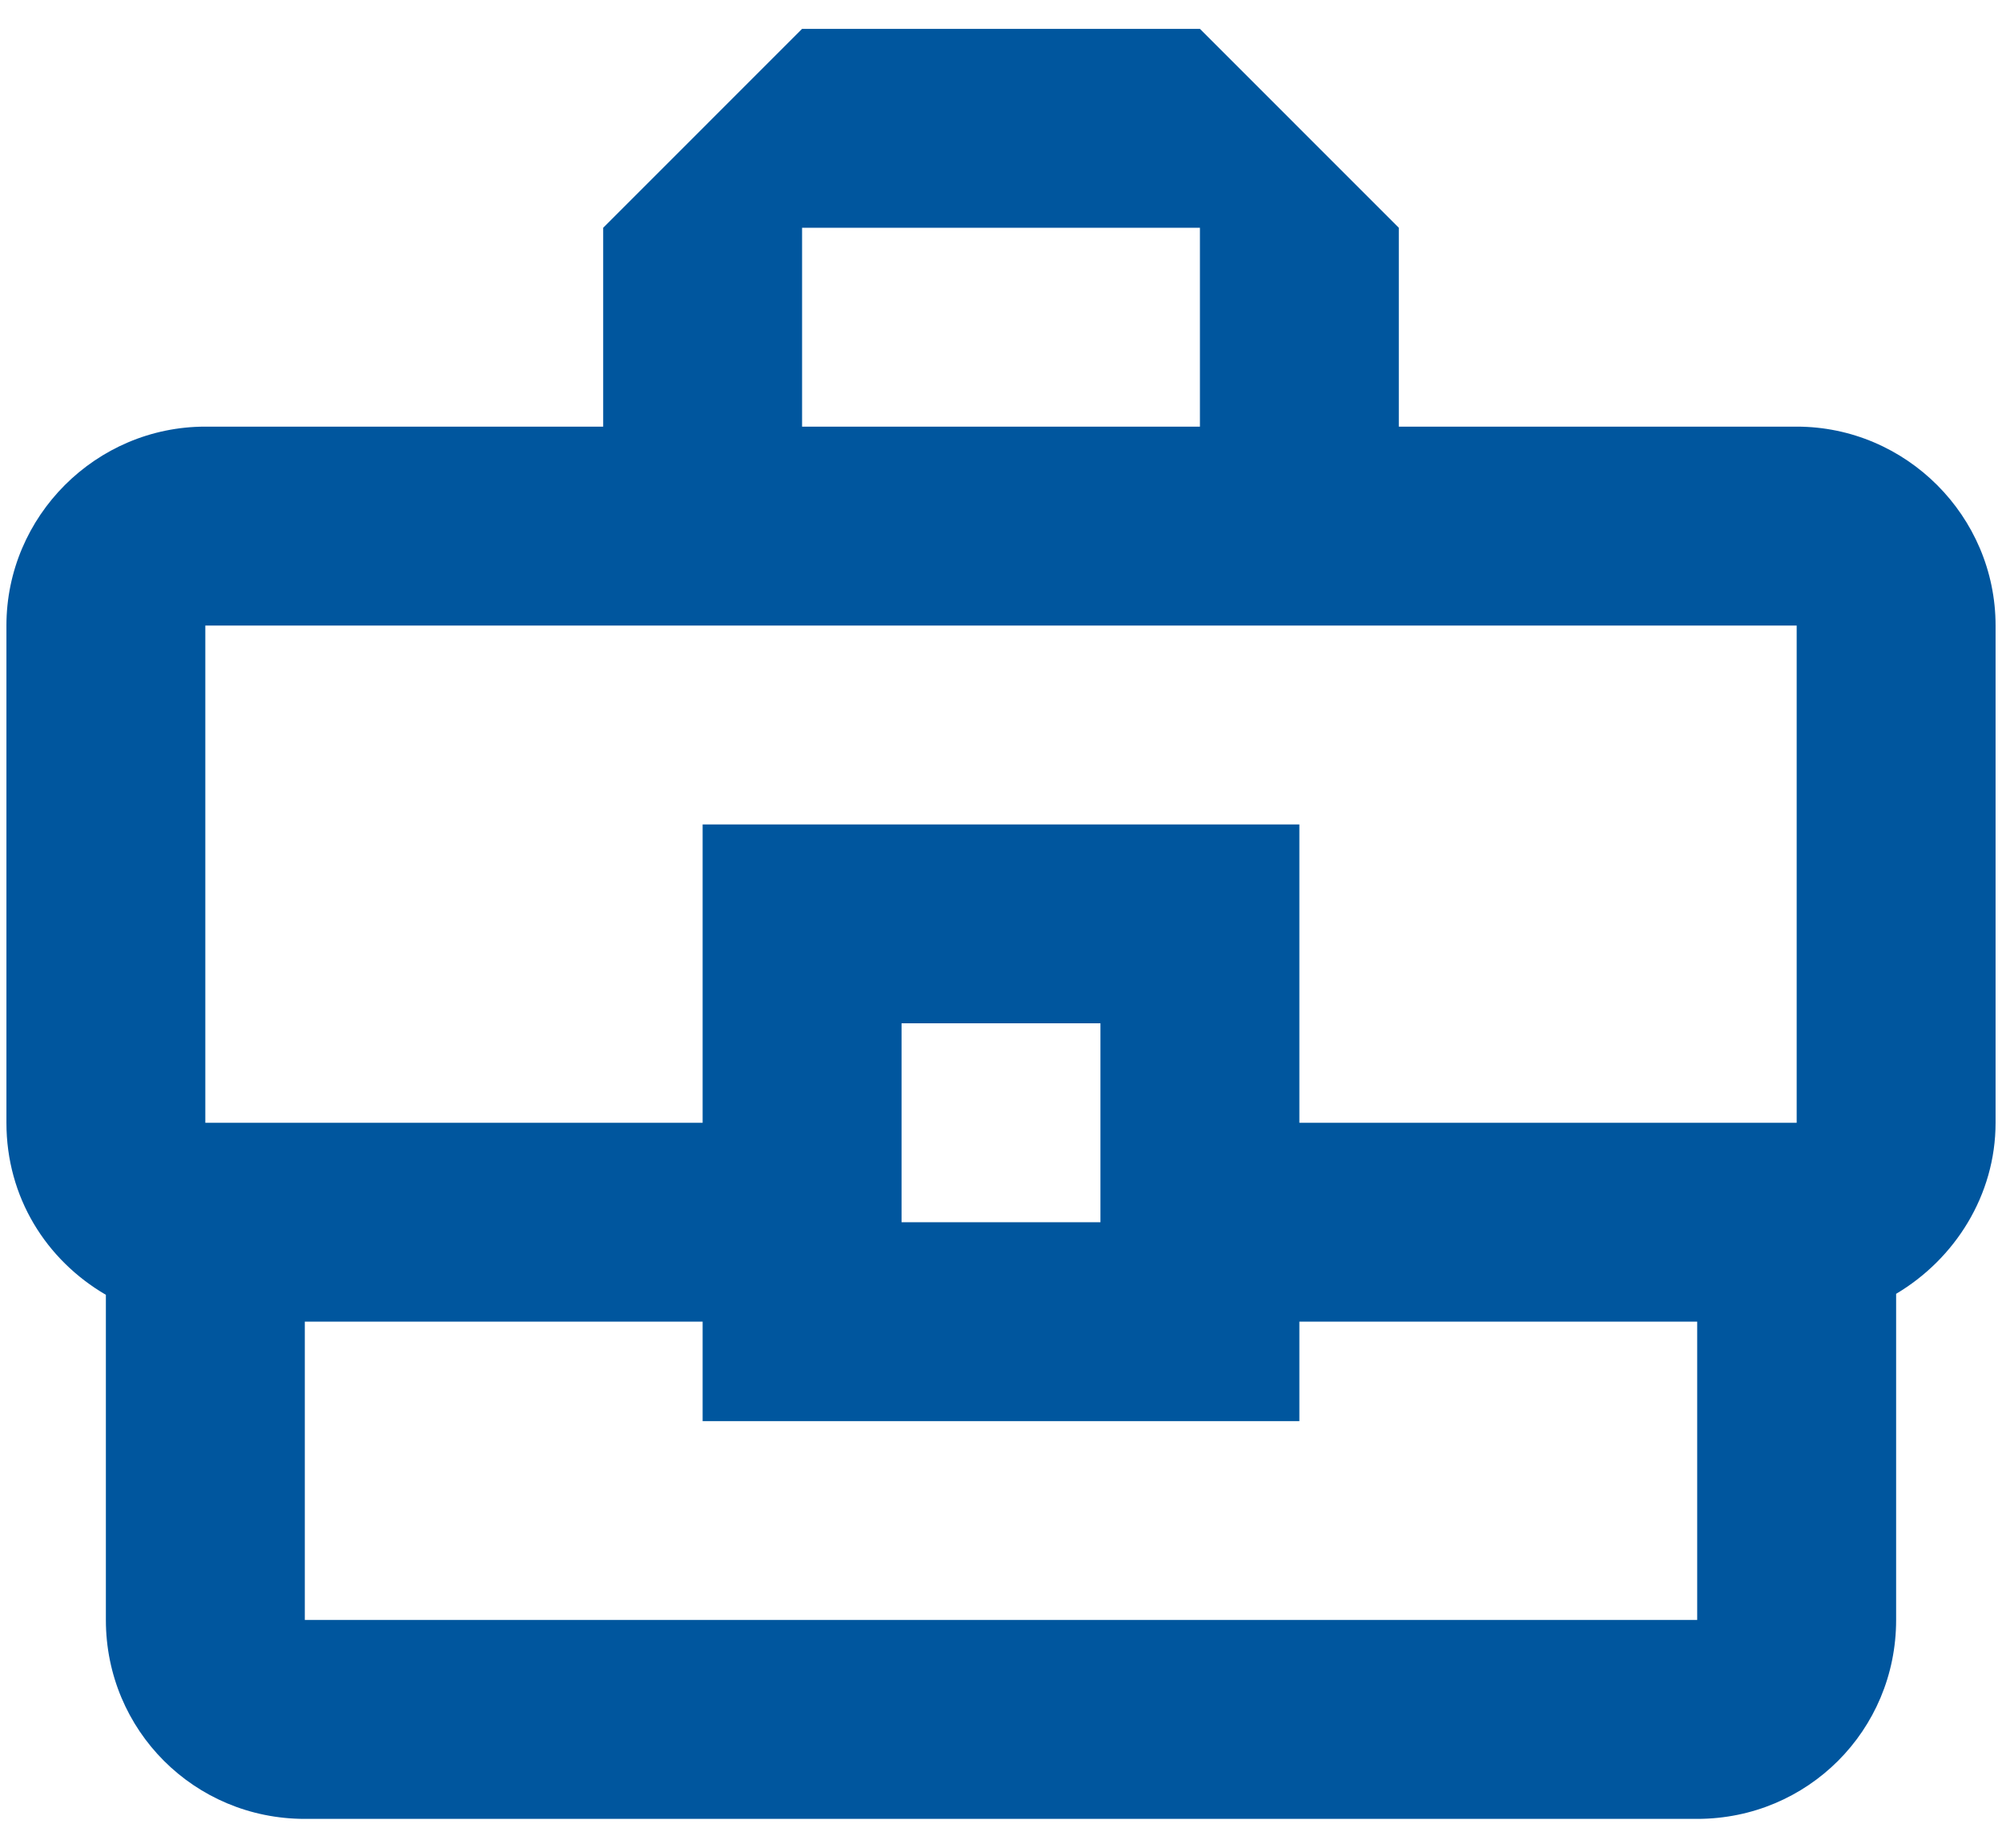
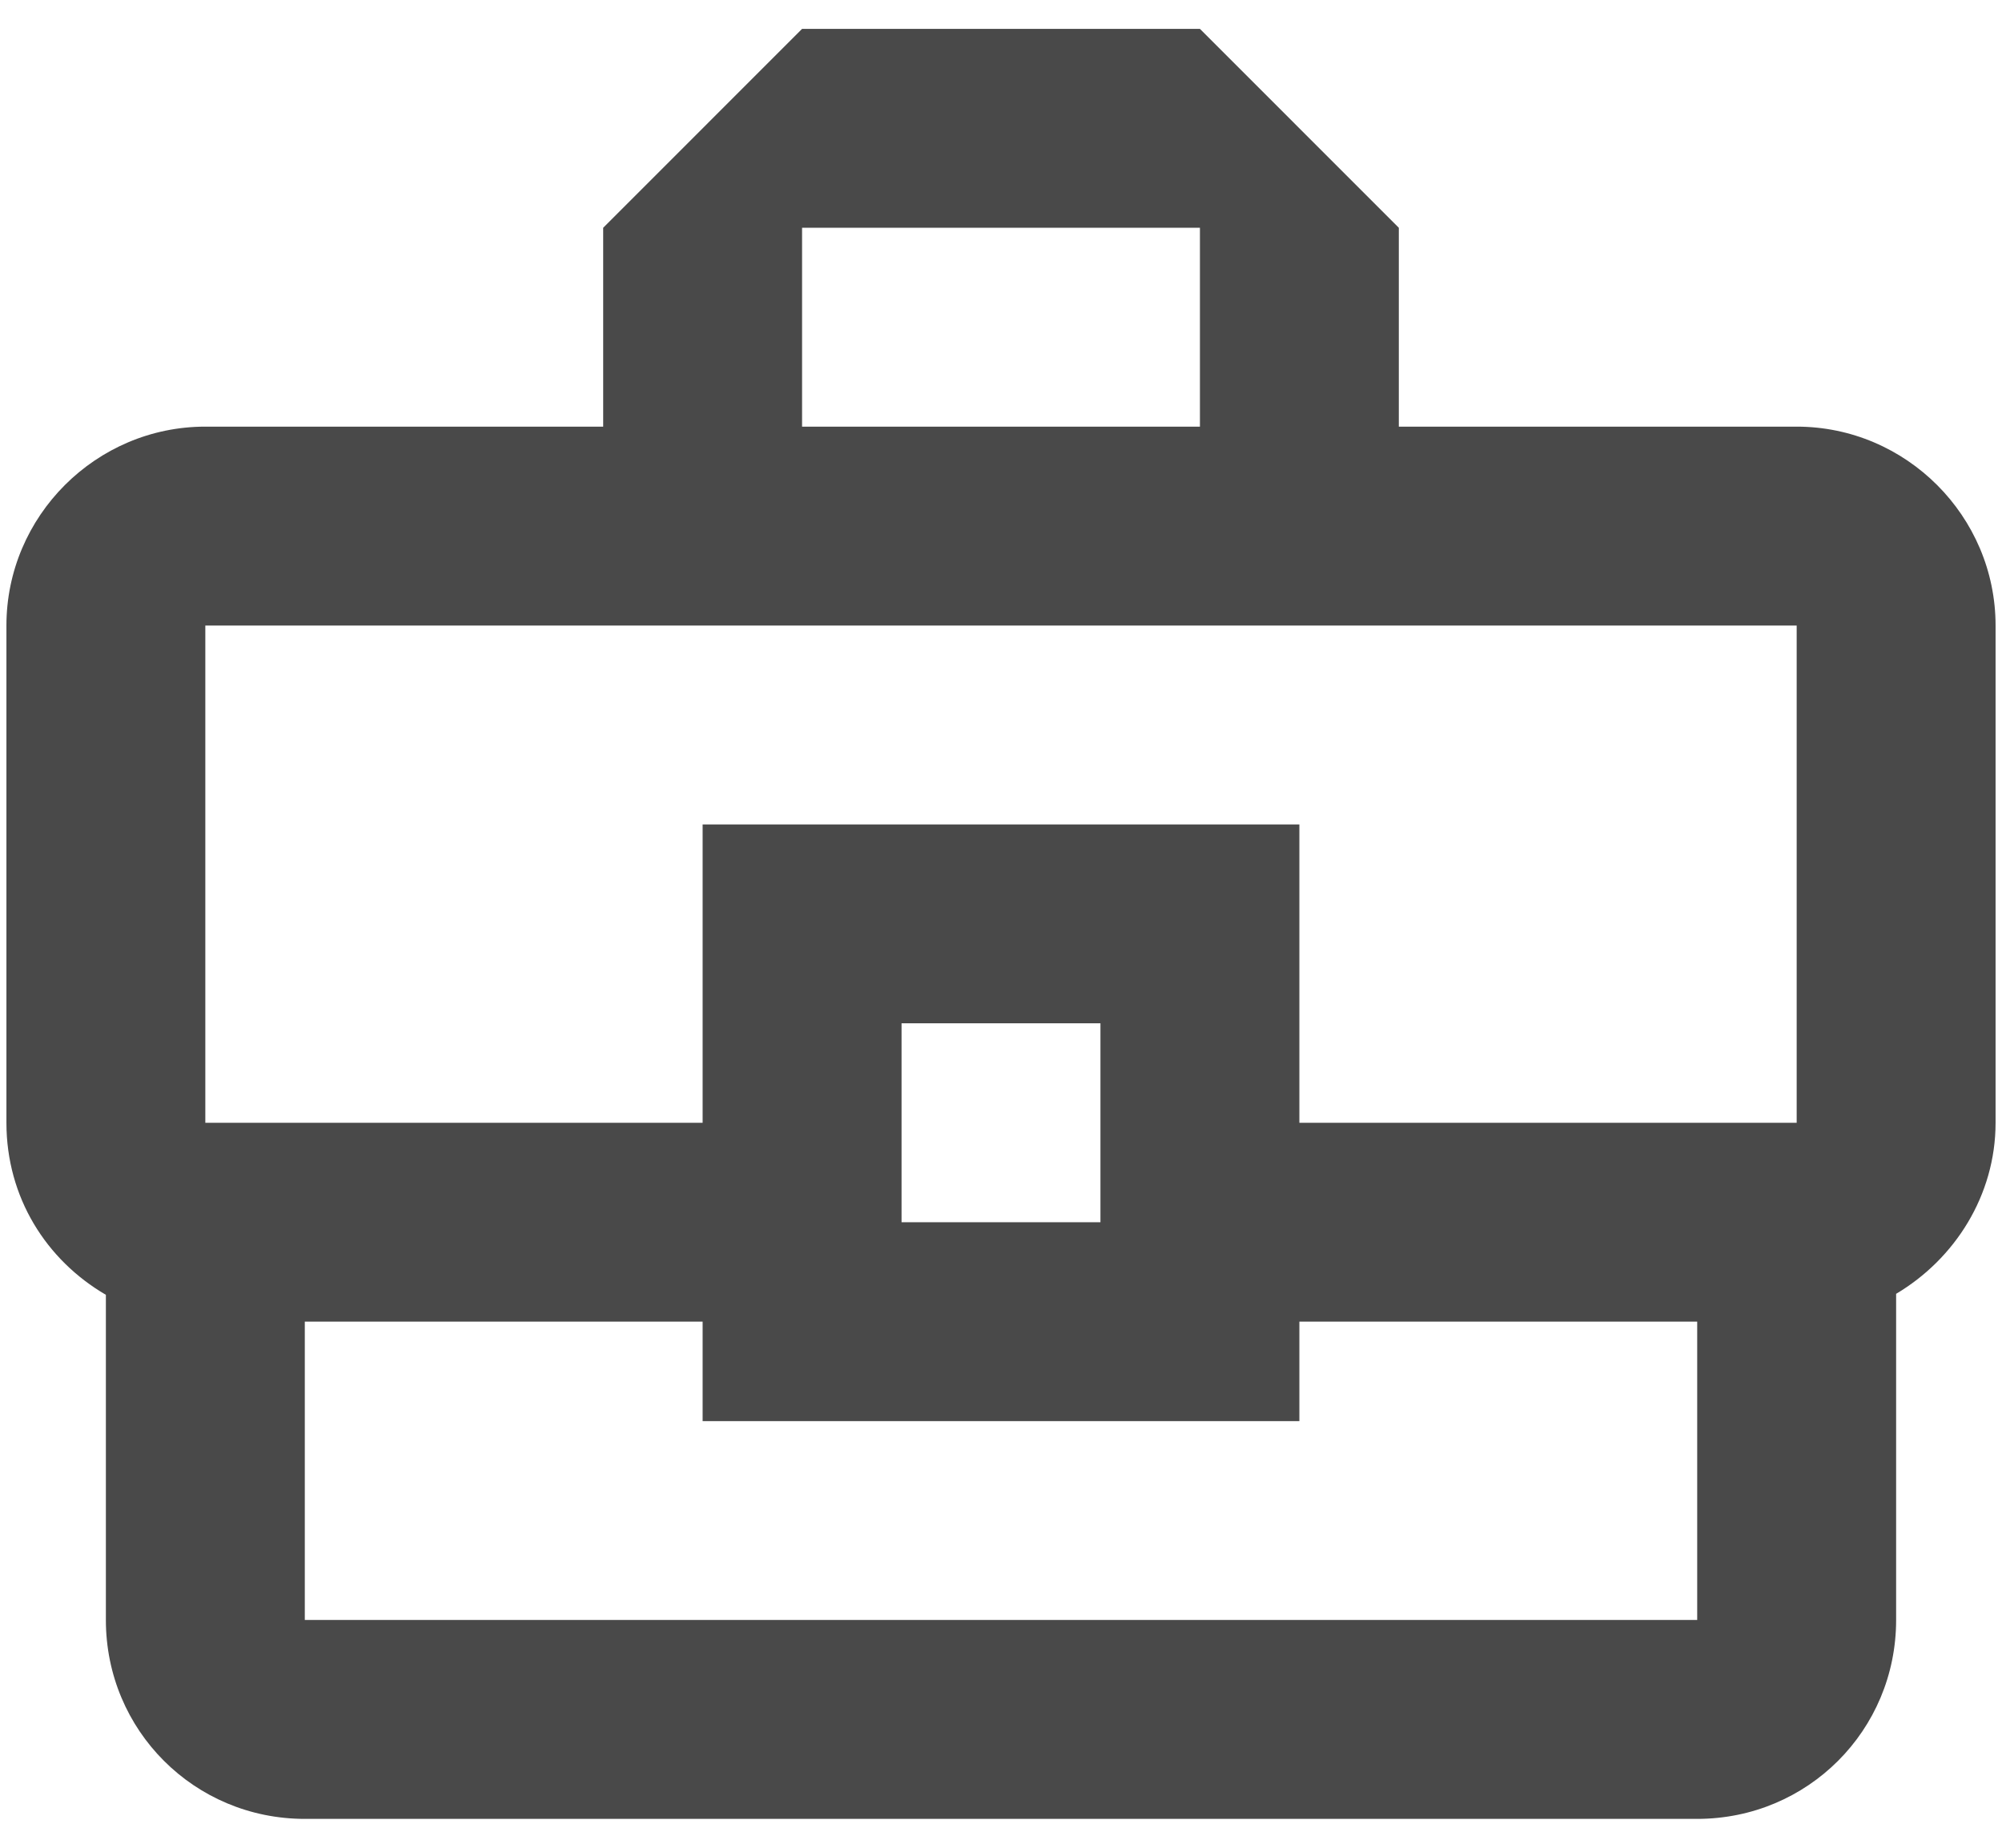
<svg xmlns="http://www.w3.org/2000/svg" width="52" height="48" viewBox="0 0 52 48" fill="none">
-   <path d="M46.667 11.083H36.333V5.917L31.167 0.75H20.833L15.667 5.917V11.083H5.333C2.492 11.083 0.167 13.408 0.167 16.25V29.167C0.167 31.104 1.2 32.732 2.75 33.636V42.083C2.75 44.951 5.049 47.25 7.917 47.25H44.083C46.951 47.25 49.25 44.951 49.25 42.083V33.61C50.774 32.706 51.833 31.052 51.833 29.167V16.25C51.833 13.408 49.508 11.083 46.667 11.083ZM20.833 5.917H31.167V11.083H20.833V5.917ZM5.333 16.25H46.667V29.167H33.75V21.417H18.25V29.167H5.333V16.25ZM28.583 31.75H23.417V26.583H28.583V31.75ZM44.083 42.083H7.917V34.333H18.25V36.917H33.75V34.333H44.083V42.083Z" fill="#00569E" />
+   <path d="M46.667 11.083H36.333V5.917L31.167 0.75H20.833L15.667 5.917V11.083H5.333C2.492 11.083 0.167 13.408 0.167 16.25V29.167C0.167 31.104 1.2 32.732 2.75 33.636V42.083C2.75 44.951 5.049 47.25 7.917 47.25H44.083C46.951 47.25 49.25 44.951 49.25 42.083V33.61C50.774 32.706 51.833 31.052 51.833 29.167V16.25C51.833 13.408 49.508 11.083 46.667 11.083ZM20.833 5.917H31.167V11.083H20.833V5.917ZM5.333 16.25H46.667V29.167H33.75V21.417H18.25V29.167H5.333V16.25ZM28.583 31.75H23.417V26.583H28.583V31.75ZM44.083 42.083H7.917V34.333H18.25V36.917H33.75V34.333H44.083V42.083Z" fill="#494949" />
</svg>
